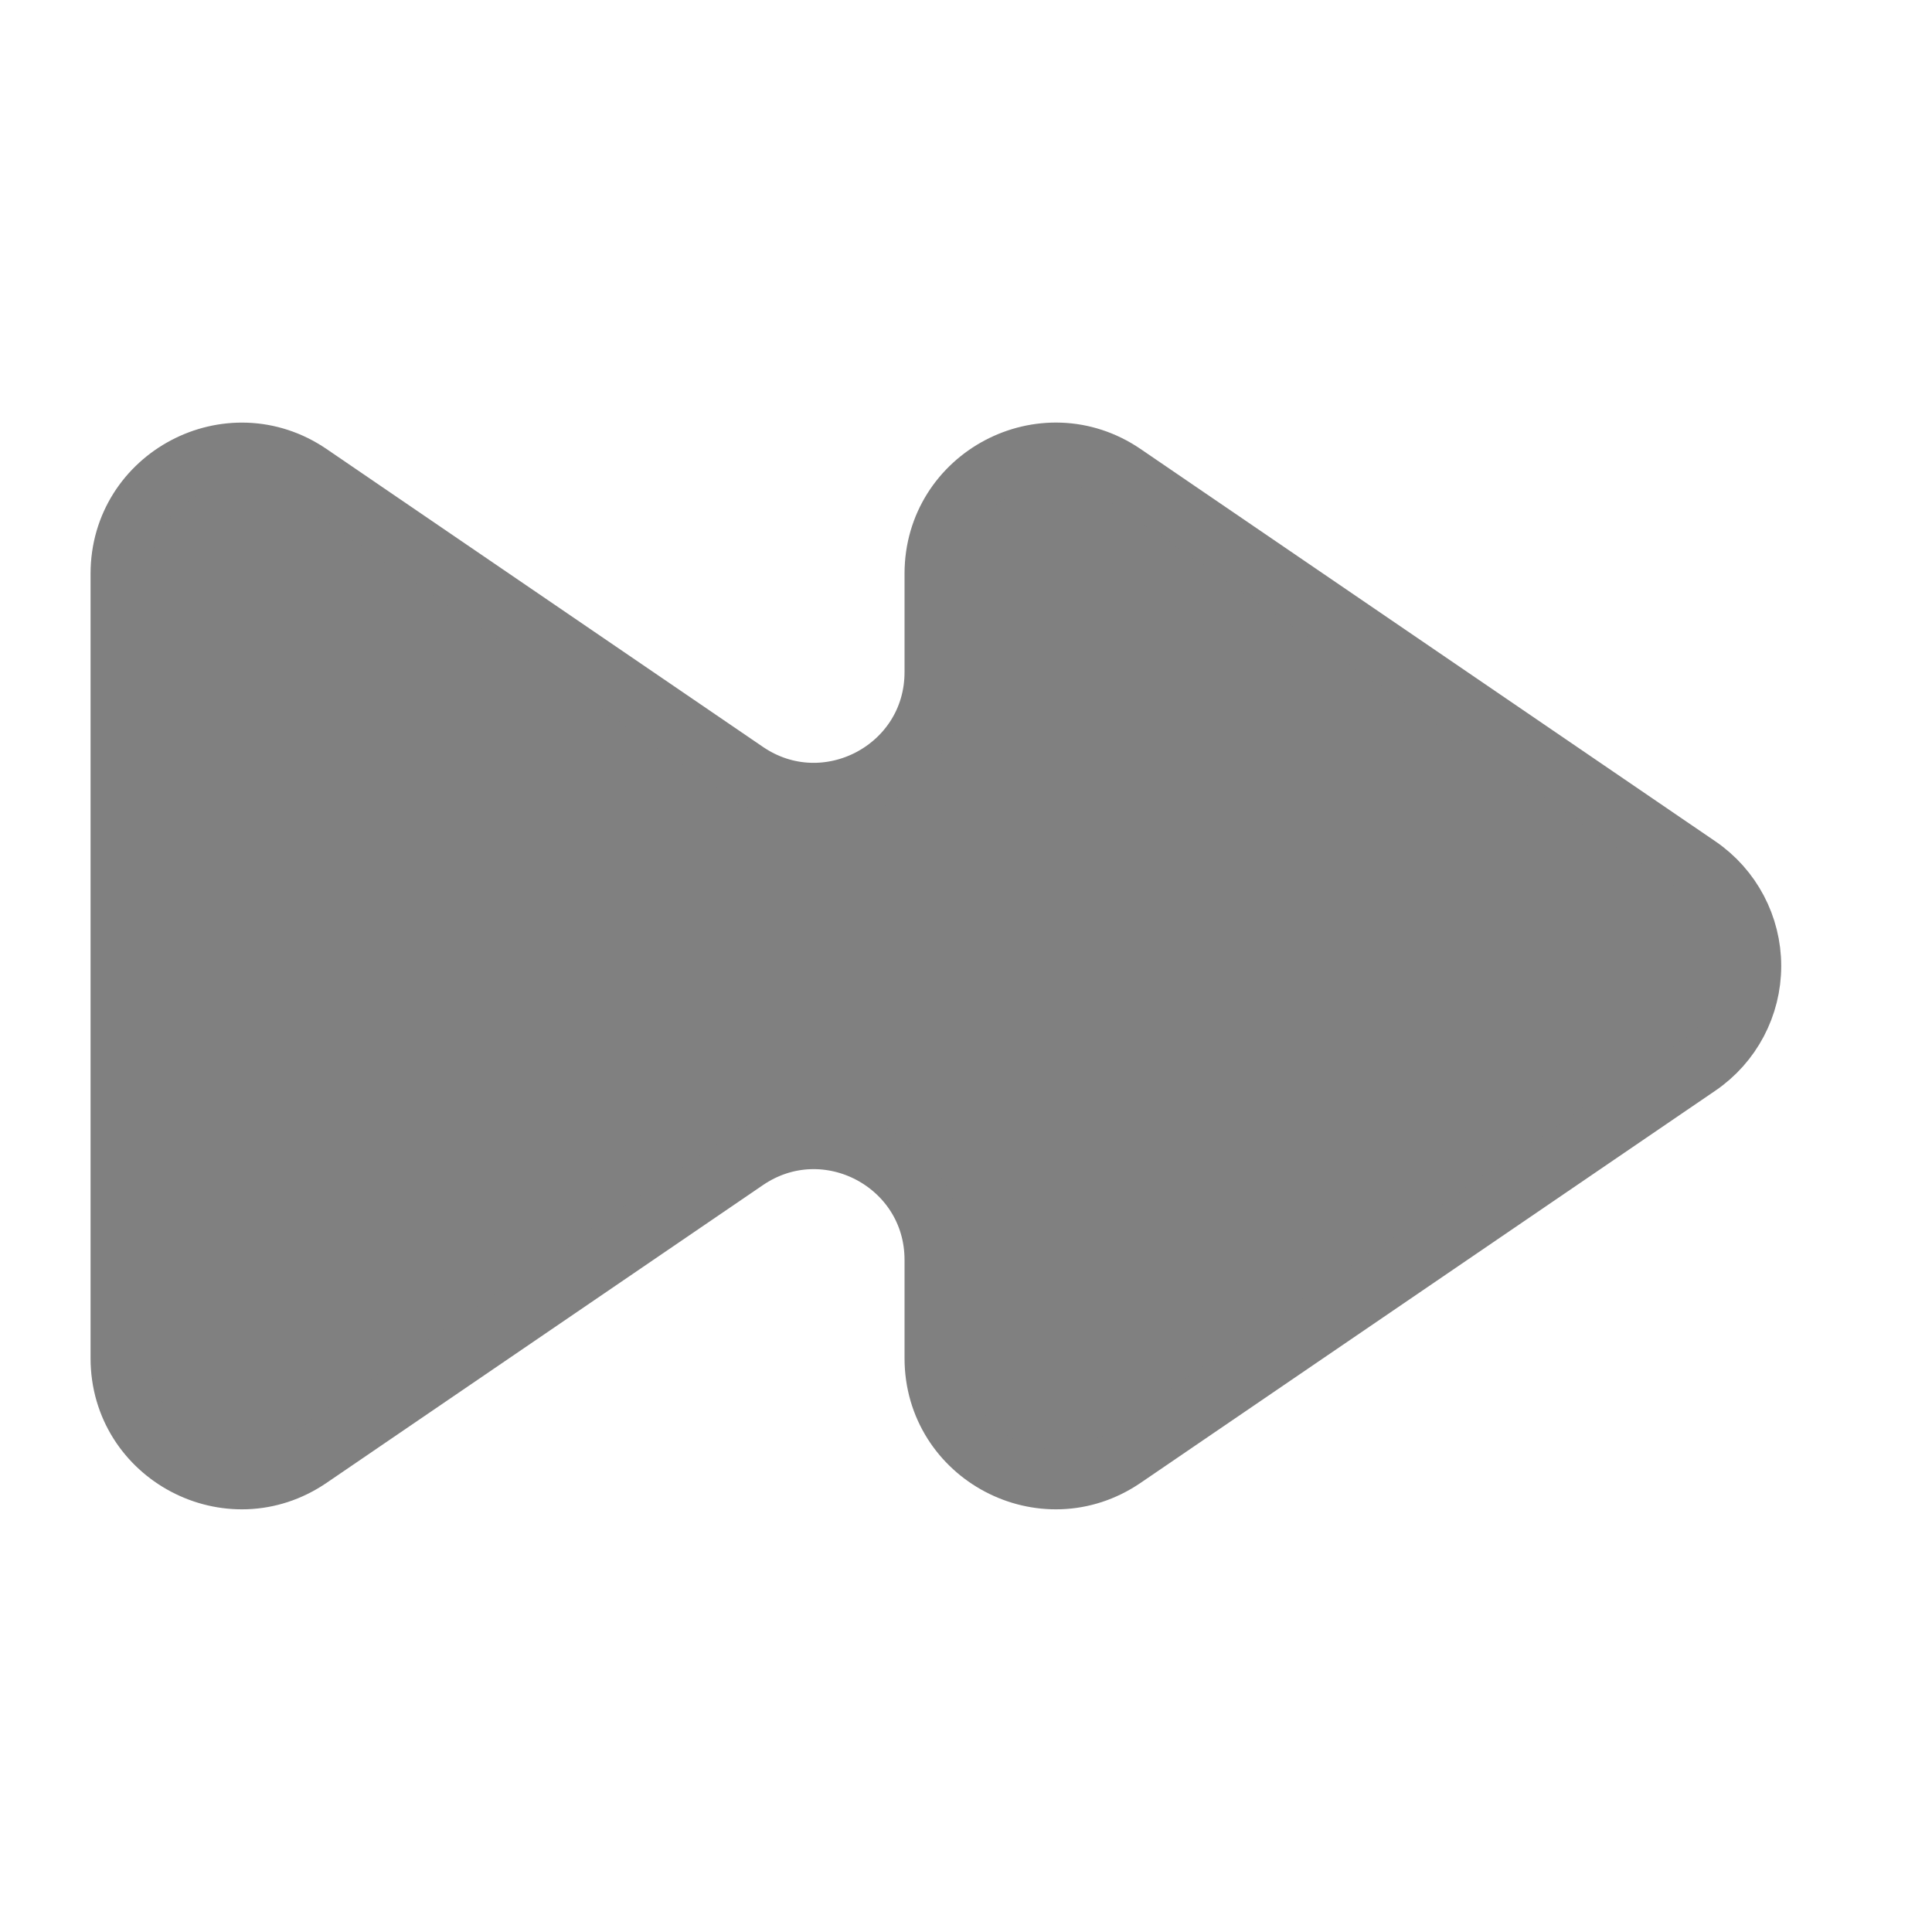
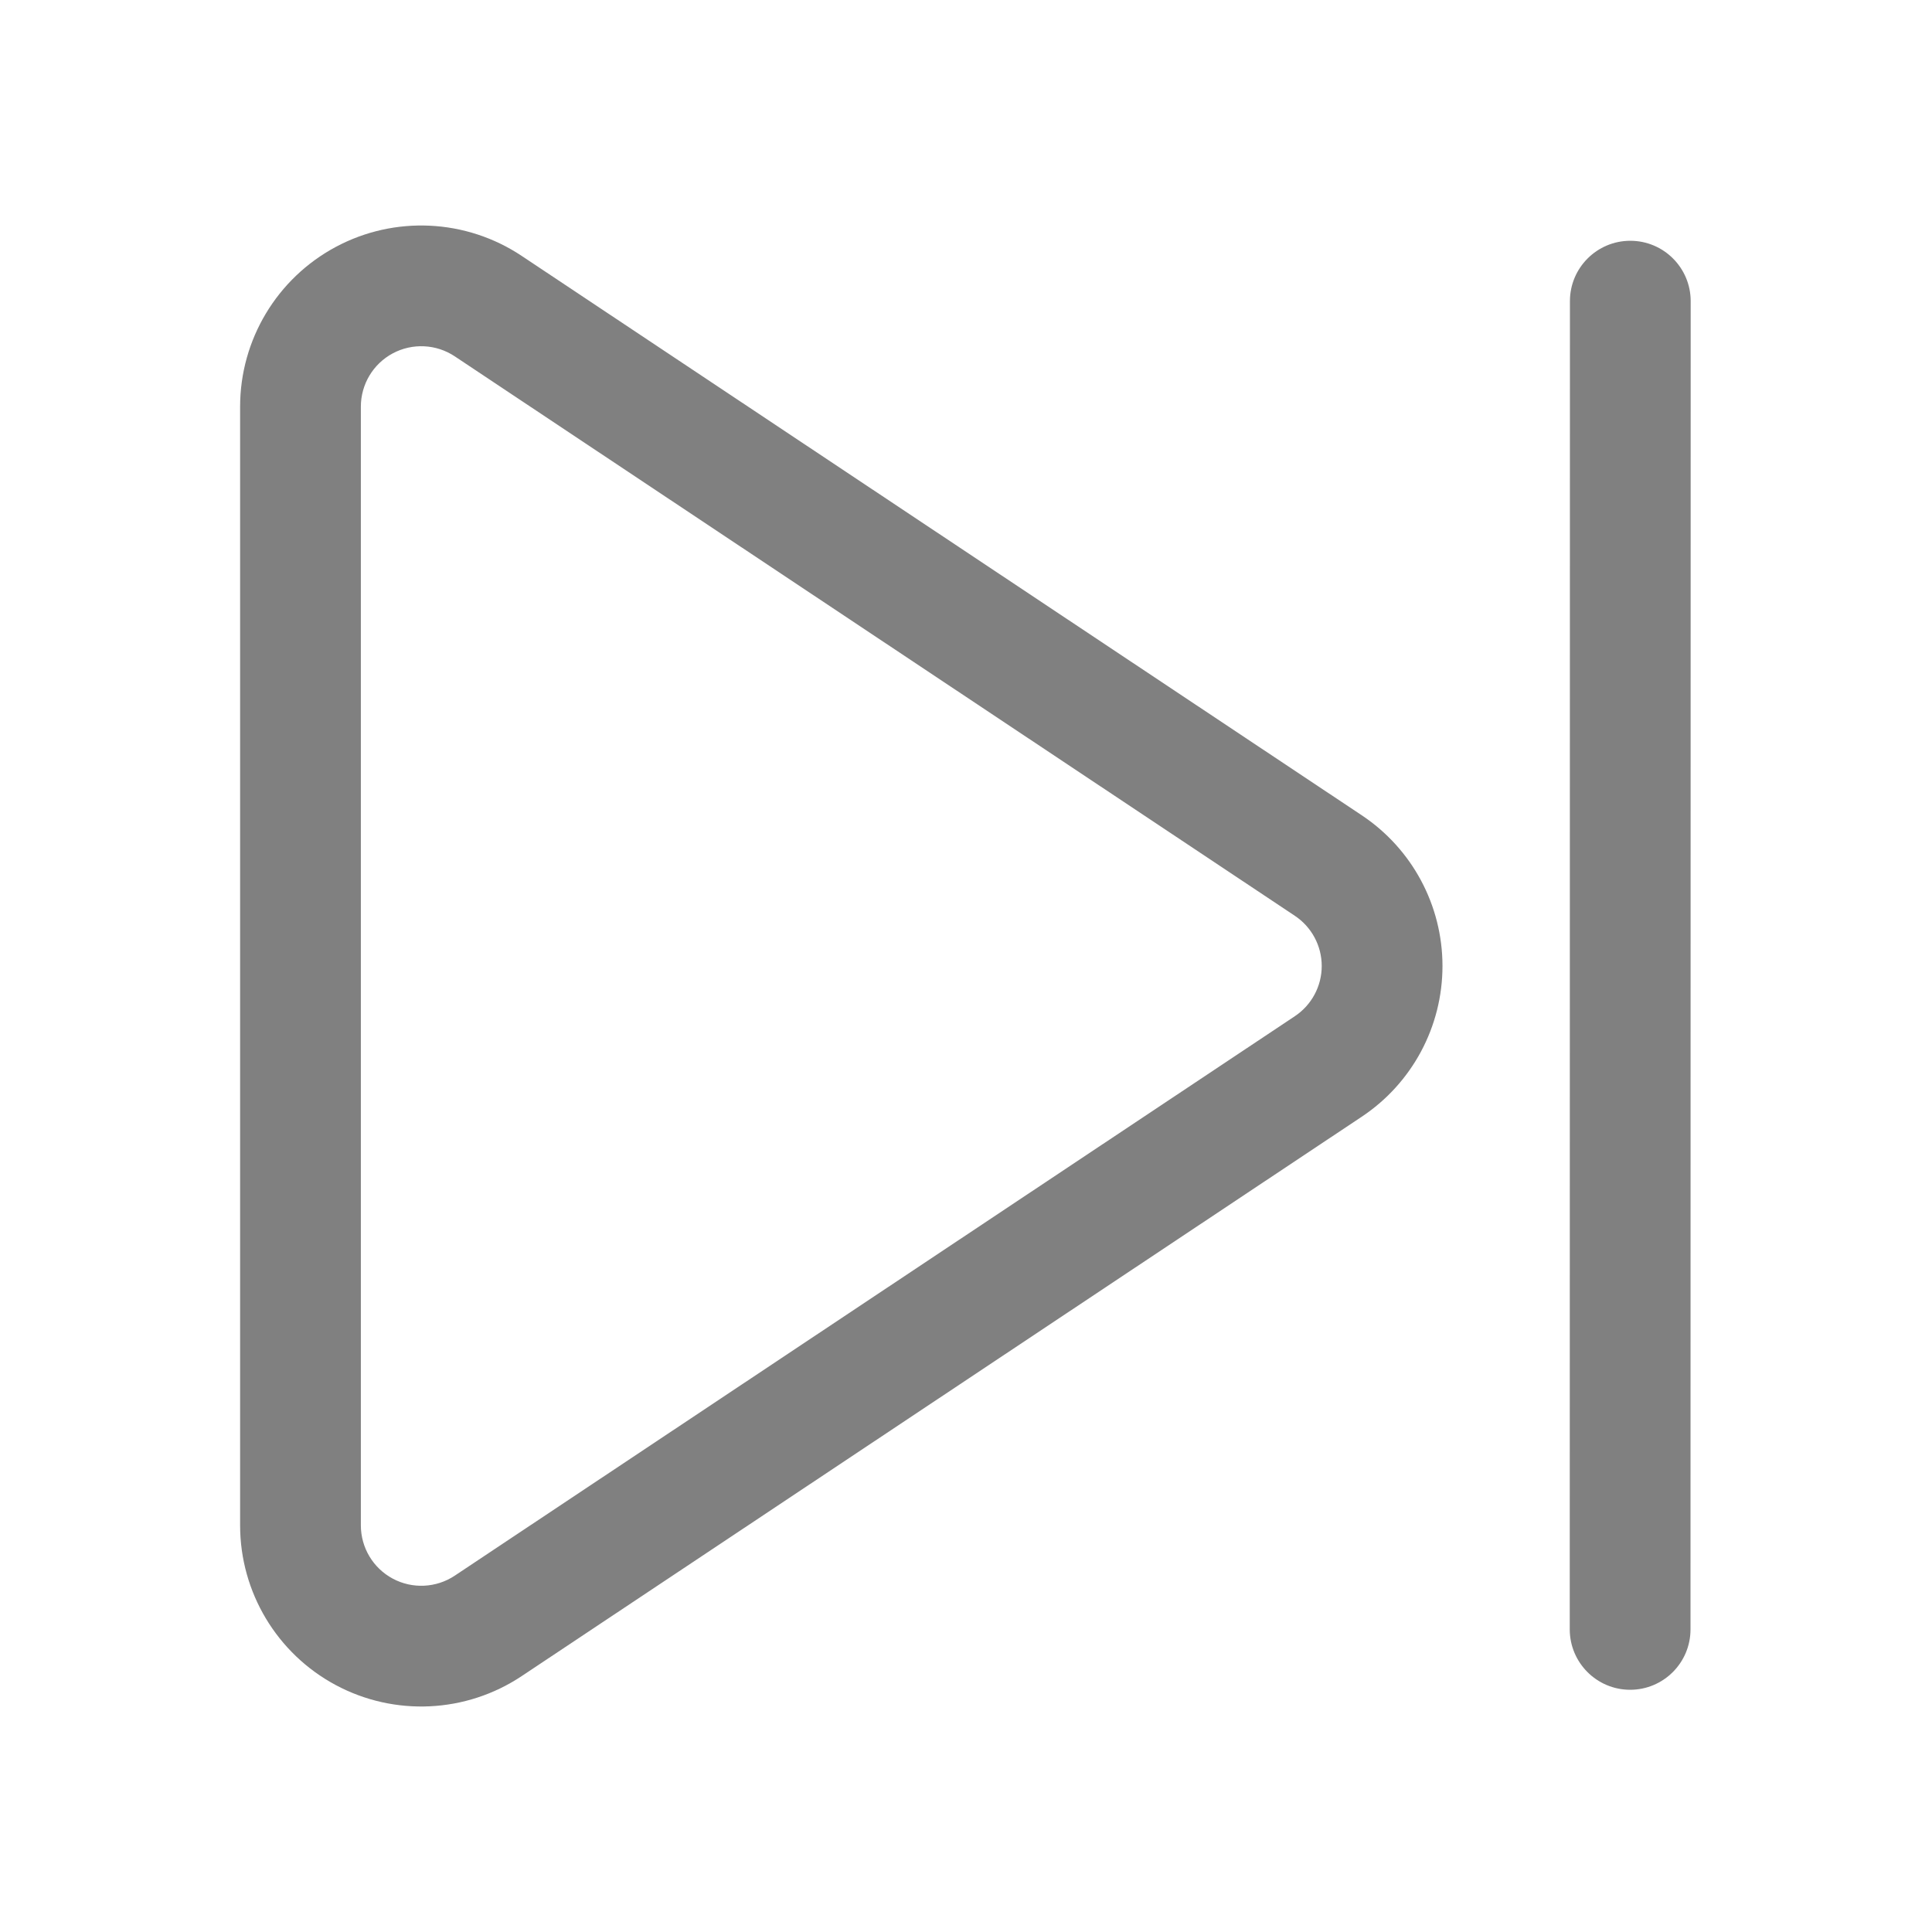
- <svg xmlns="http://www.w3.org/2000/svg" viewBox="0 0 32 32" fill="gray" stroke="gray" strokeWidth="5" strokeLinecap="round" strokeLinejoin="round">
-   <path d="M15.482 11.132c0 1.607-1.8 2.557-3.127 1.652L5.127 7.85C3.8 6.946 2 7.896 2 9.503v12.993c0 1.607 1.8 2.558 3.127 1.652l7.228-4.932c1.328-.906 3.127.045 3.127 1.652v1.628c0 1.607 1.8 2.558 3.128 1.652l9.52-6.496a2 2 0 0 0 0-3.304L18.61 7.85c-1.328-.905-3.128.045-3.128 1.652v1.629Z" />
+ <svg xmlns="http://www.w3.org/2000/svg" fill="gray" viewBox="0 0 32 32">
+   <path d="M22.554,13.503c-3.552,-2.365 -10.056,-6.696 -13.914,-9.265c-0.921,-0.613 -2.104,-0.67 -3.079,-0.148c-0.975,0.522 -1.584,1.539 -1.584,2.645l0,18.53c0,1.106 0.609,2.123 1.584,2.645c0.975,0.522 2.158,0.465 3.079,-0.148c3.858,-2.569 10.362,-6.9 13.914,-9.265c0.836,-0.556 1.338,-1.493 1.338,-2.497c-0,-1.004 -0.502,-1.941 -1.338,-2.497l0,-0Zm-15.022,-7.601l13.914,9.266c0.278,0.185 0.446,0.497 0.446,0.832c-0,0.335 -0.168,0.647 -0.446,0.832l-13.914,9.266c-0.307,0.204 -0.702,0.223 -1.027,0.049c-0.325,-0.174 -0.528,-0.513 -0.528,-0.882c0,0 0,-18.53 0,-18.53c0,-0.369 0.203,-0.708 0.528,-0.882c0.325,-0.174 0.72,-0.155 1.027,0.049Z" />
+   <path d="M26.003,4.987l-0.003,22c-0,0.552 0.448,1.001 1,1.001c0.552,-0 1,-0.448 1,-1l0.003,-22c-0,-0.552 -0.448,-1 -1,-1c-0.552,-0 -1,0.448 -1,0.999Z" />
</svg>
